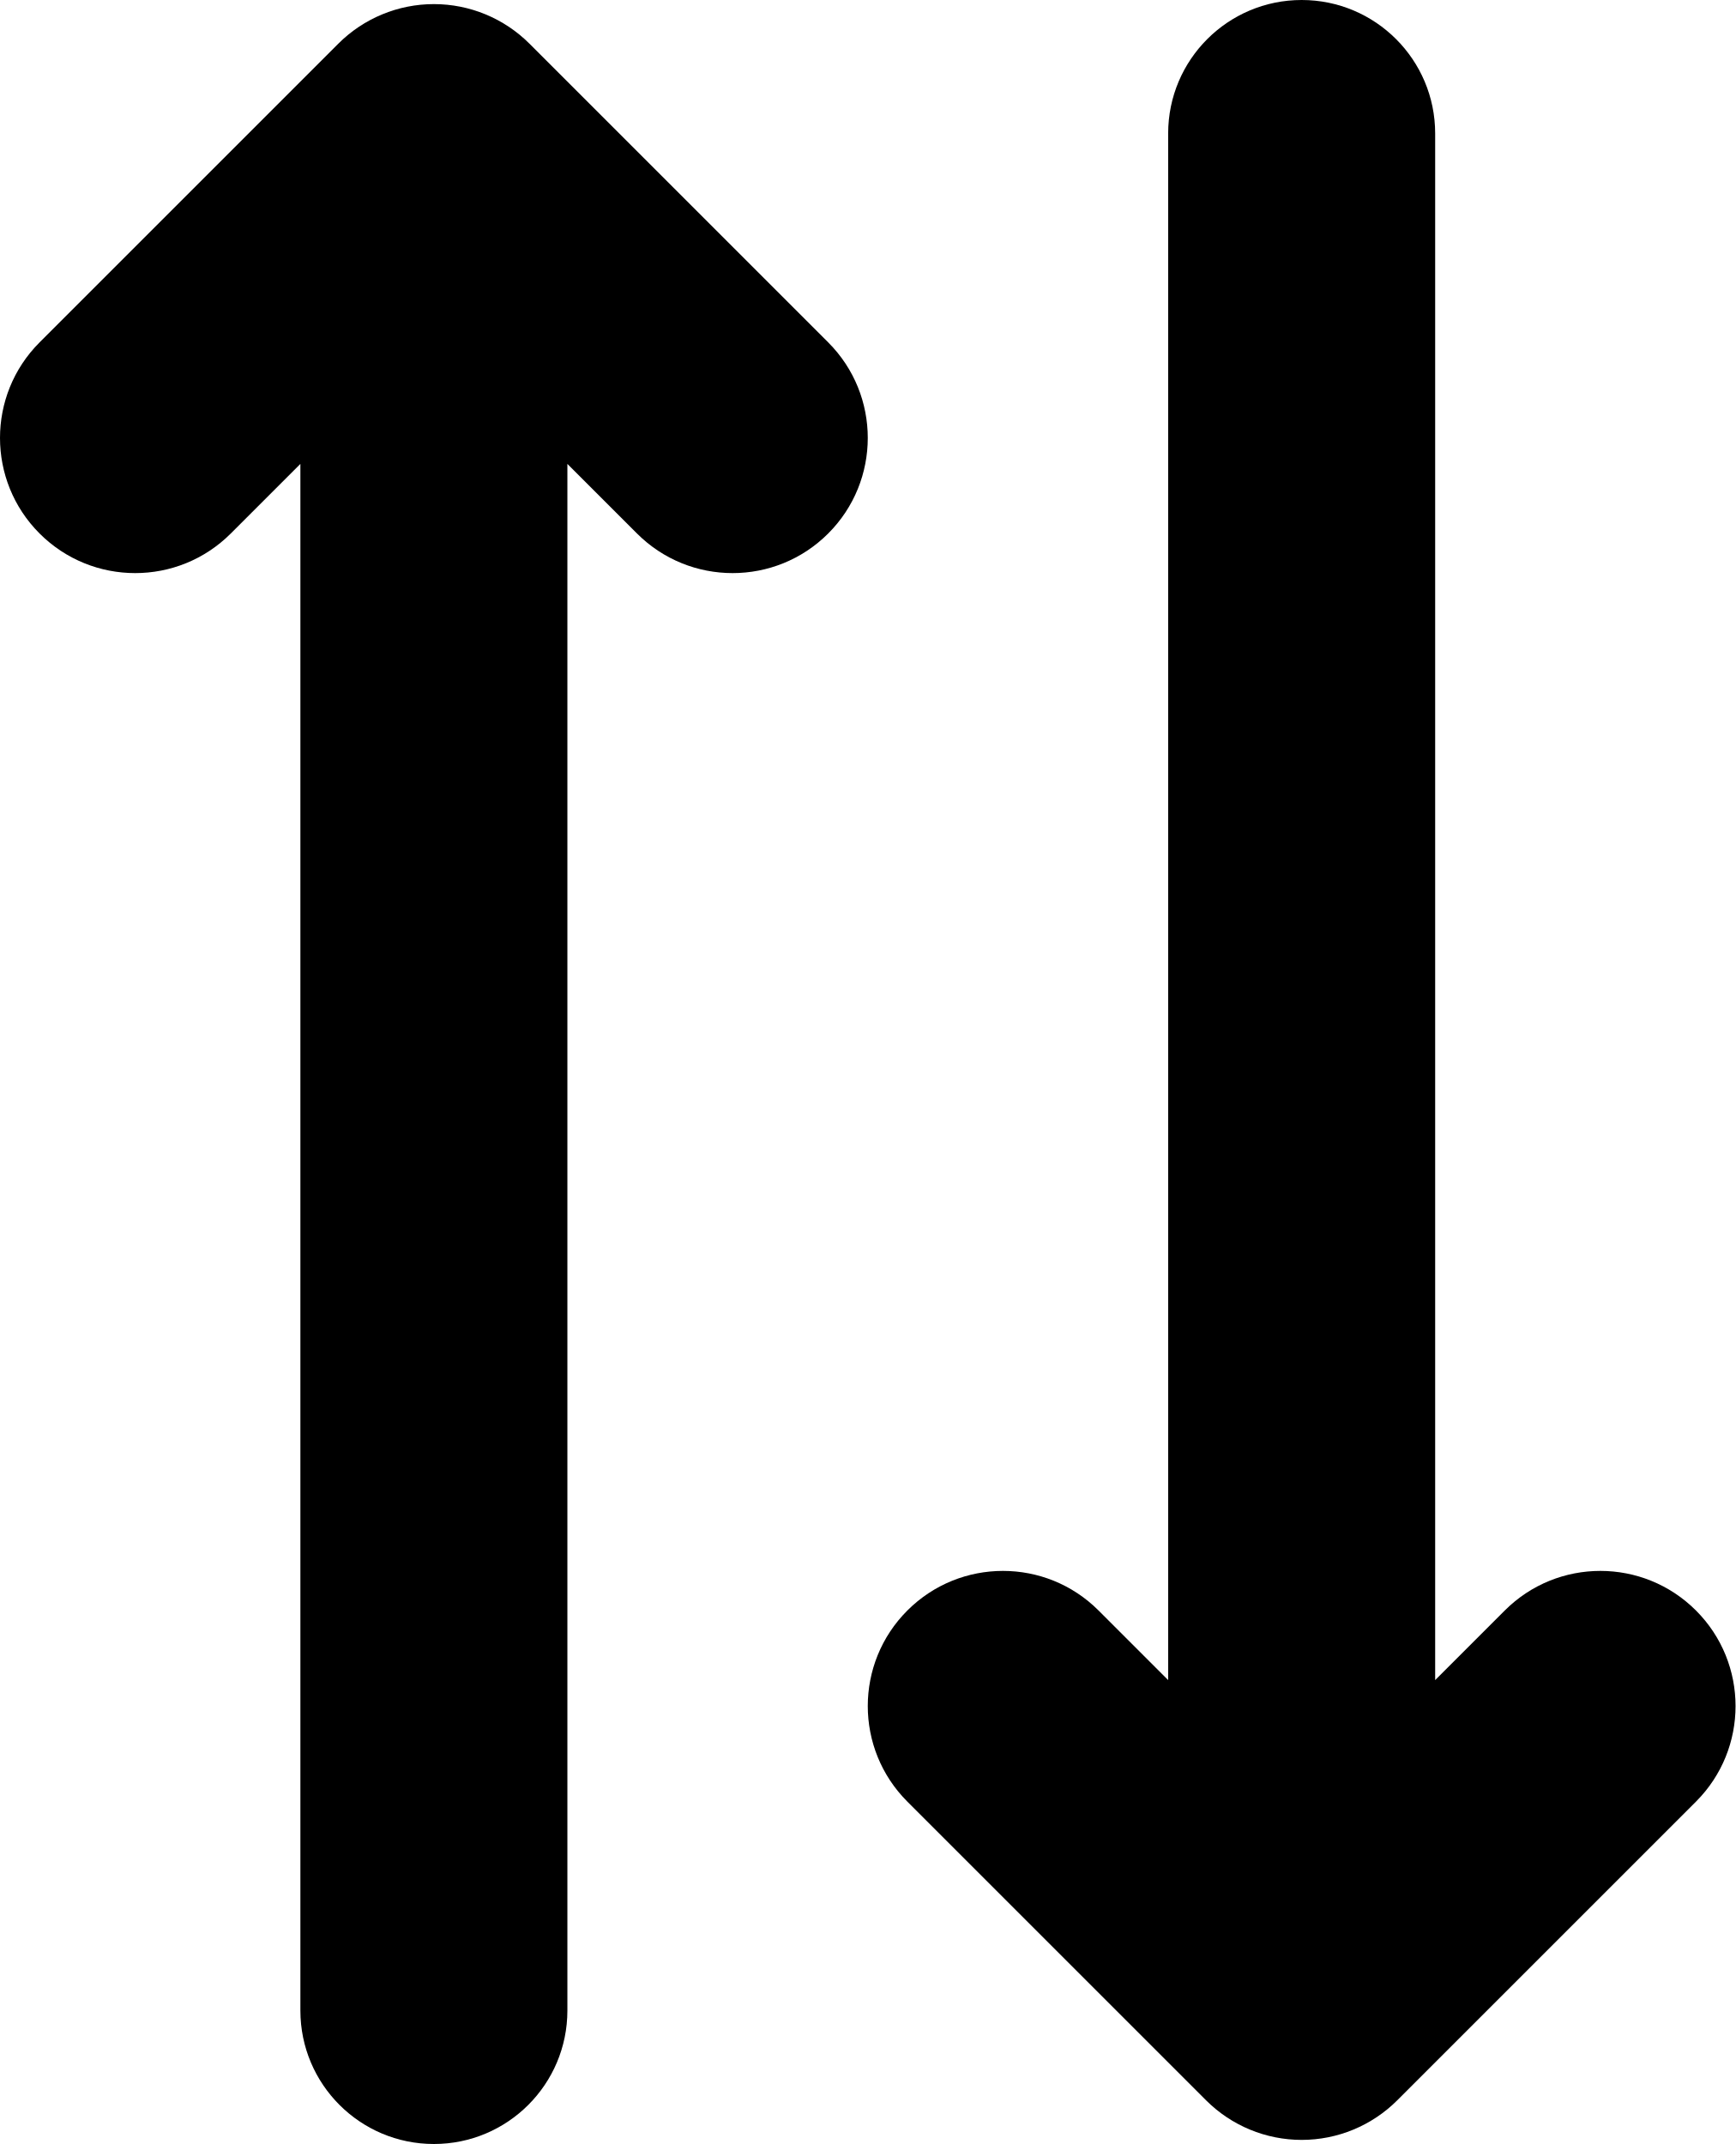
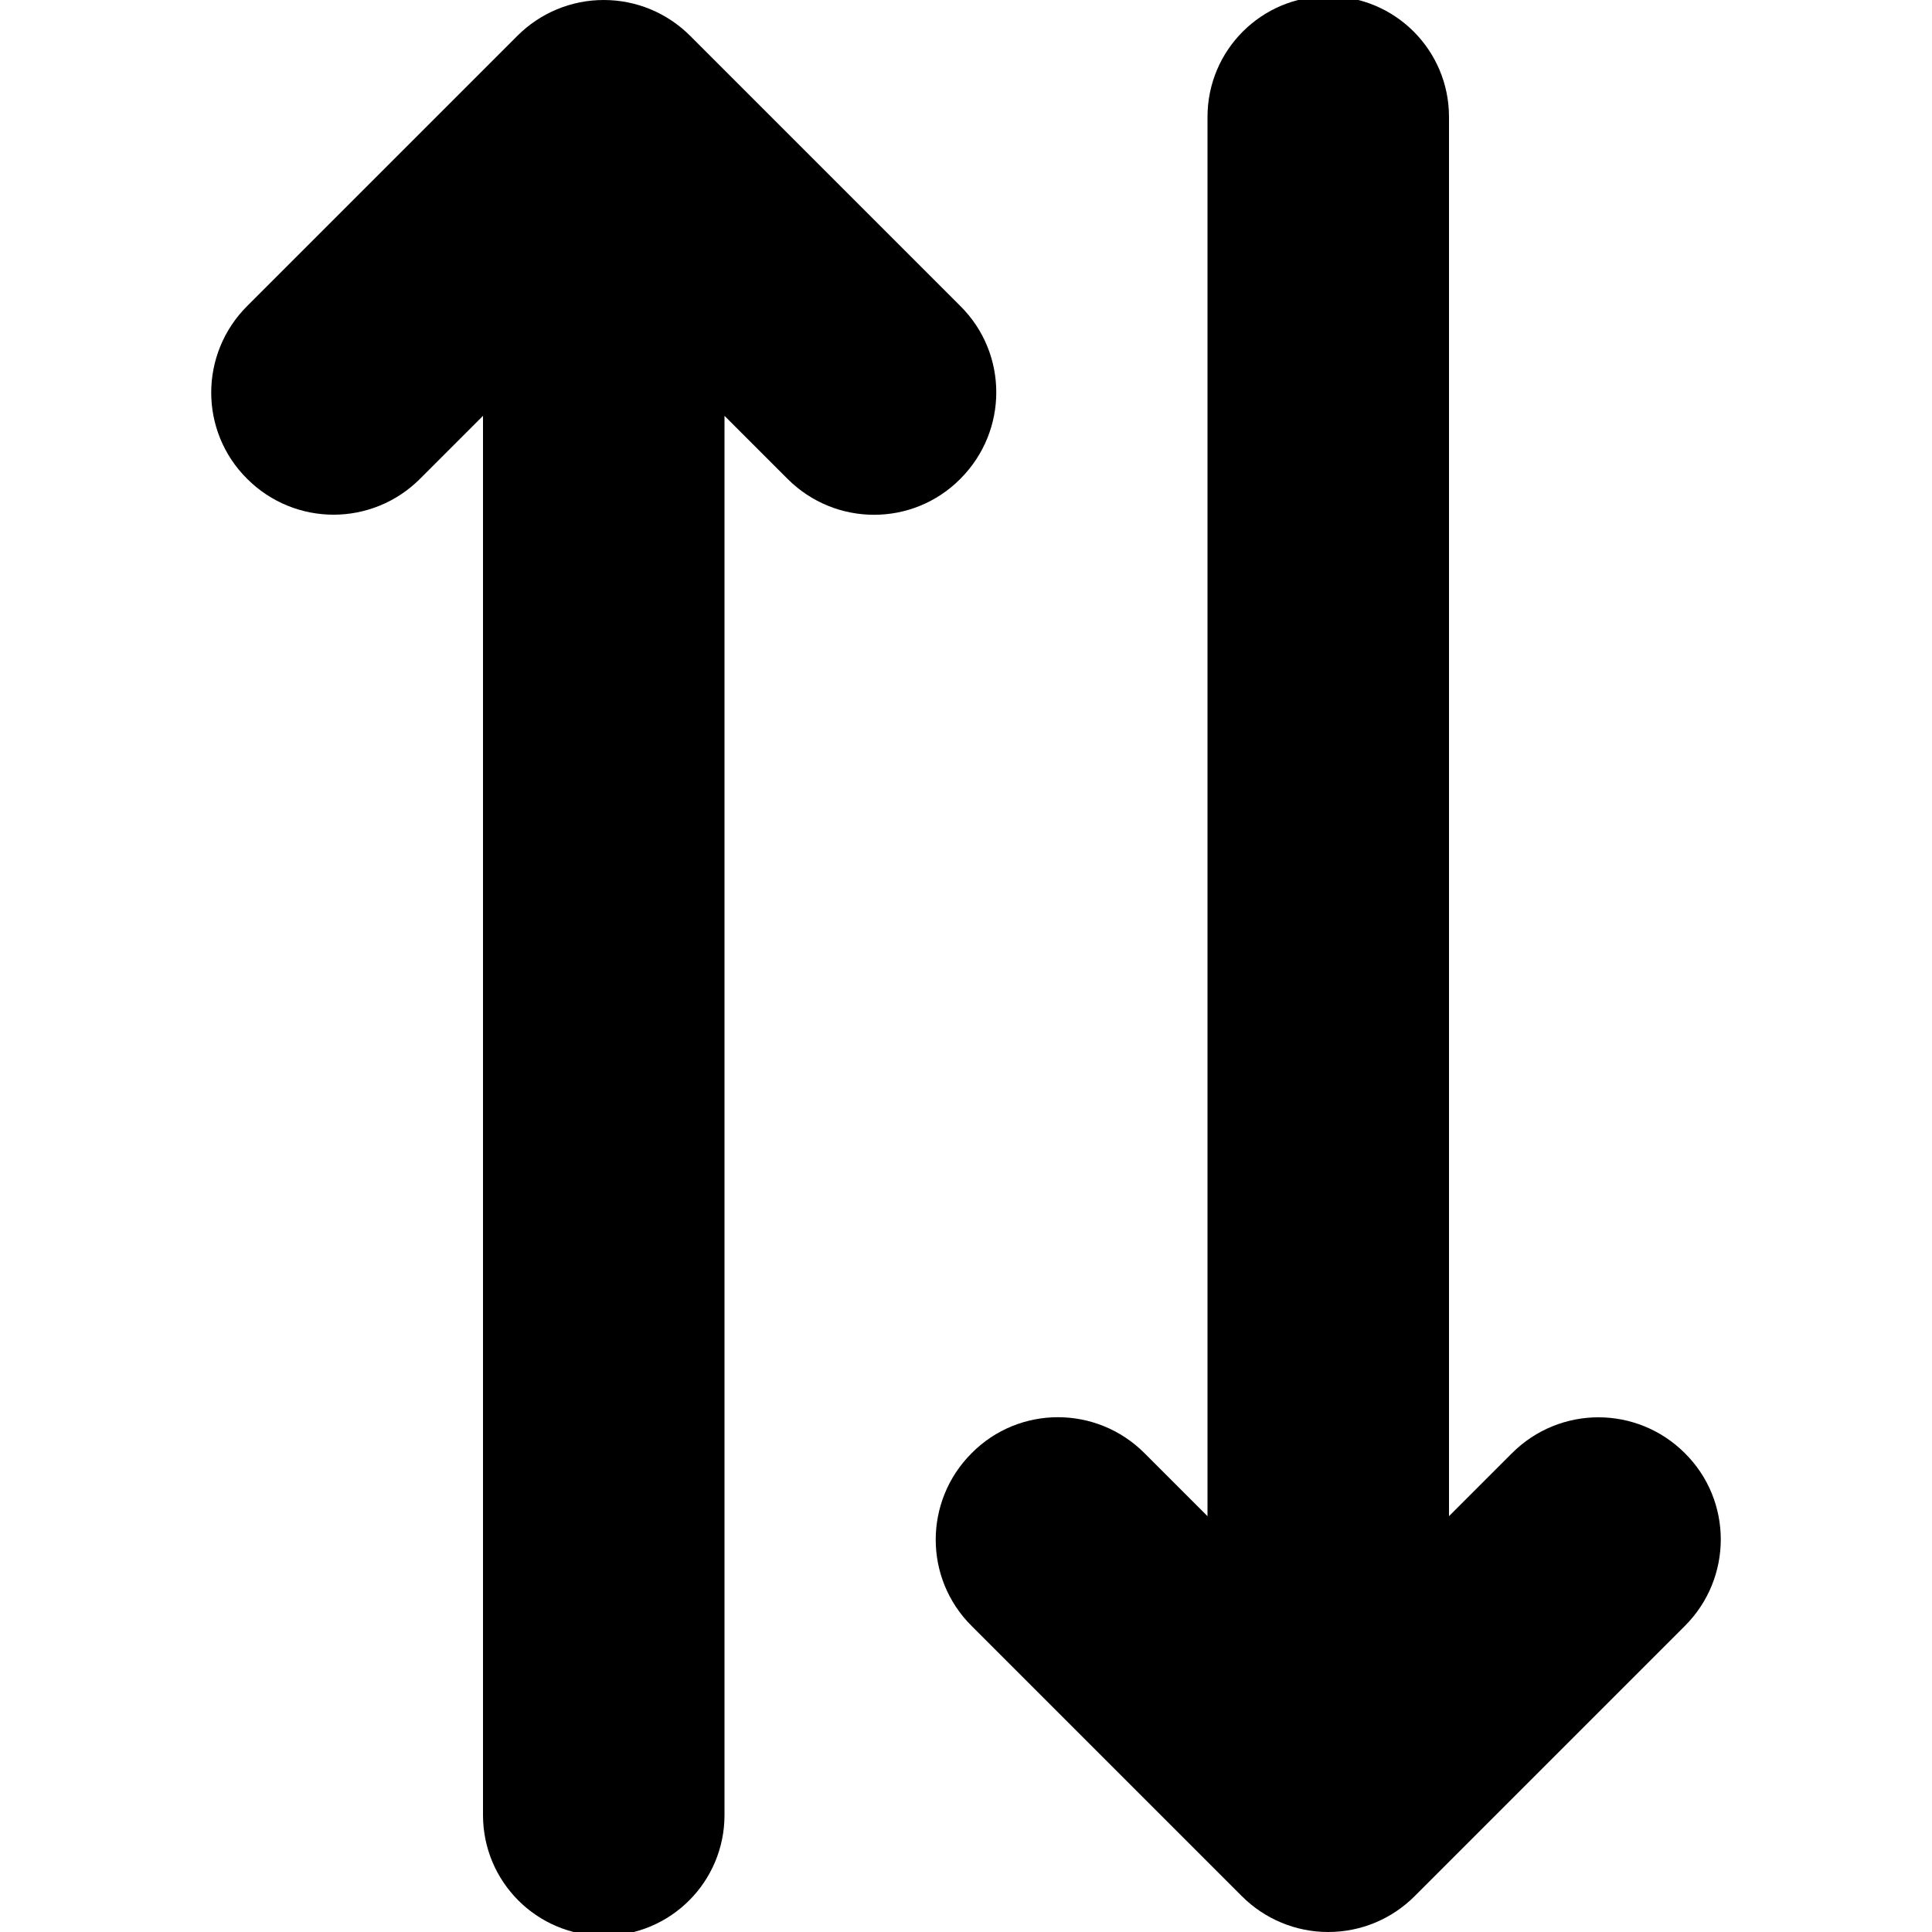
- <svg xmlns="http://www.w3.org/2000/svg" version="1.1" id="import_x5F_export" x="0px" y="0px" viewBox="0 0 416 513.967" enable-background="new 0 0 416 513.967" xml:space="preserve">
-   <g>
-     <path d="M198.51,82.073l-71.598-71.599c-6.077-6.076-14.318-9.49-22.912-9.49s-16.835,3.414-22.912,9.49   L9.49,82.073c-12.653,12.653-12.653,33.17,0,45.823c6.327,6.327,14.619,9.49,22.912,9.49   s16.585-3.163,22.912-9.49L72,111.209v370.758c0,17.673,14.327,32,32,32s32-14.327,32-32v-370.758l16.686,16.687   c12.654,12.653,33.171,12.653,45.823,0C211.163,115.243,211.163,94.727,198.51,82.073z" />
-     <path d="M406.51,386.072c-6.327-6.327-14.619-9.49-22.912-9.49s-16.585,3.163-22.912,9.49L344,402.759V32   c0-17.673-14.327-32-32-32s-32,14.327-32,32v370.759l-16.686-16.687c-12.654-12.653-33.171-12.653-45.823,0   c-12.654,12.653-12.654,33.169-0.001,45.823l71.598,71.599c6.077,6.076,14.318,9.49,22.912,9.49   s16.835-3.414,22.912-9.49l71.599-71.599C419.163,419.241,419.163,398.725,406.51,386.072z" />
+ <svg xmlns="http://www.w3.org/2000/svg" version="1.1" id="Layer_1" x="0px" y="0px" width="512px" height="512px" viewBox="0 0 512 512" enable-background="new 0 0 512 512" xml:space="preserve">
+   <g id="XMLID_2_">
+     <path id="XMLID_4_" d="M254.5,81.1L182.9,9.5C176.8,3.4,168.6,0,160,0c-8.6,0-16.8,3.4-22.9,9.5L65.5,81.1   c-12.7,12.7-12.7,33.2,0,45.8c6.3,6.3,14.6,9.5,22.9,9.5s16.6-3.2,22.9-9.5l16.7-16.7V481c0,17.7,14.3,32,32,32s32-14.3,32-32   V110.2l16.7,16.7c12.7,12.7,33.2,12.7,45.8,0C267.2,114.2,267.2,93.7,254.5,81.1z" />
+     <path id="XMLID_3_" d="M446.5,385.1c-6.3-6.3-14.6-9.5-22.9-9.5s-16.6,3.2-22.9,9.5L384,401.8V31c0-17.7-14.3-32-32-32   s-32,14.3-32,32v370.8l-16.7-16.7c-12.7-12.7-33.2-12.7-45.8,0c-12.7,12.7-12.7,33.2,0,45.8l71.6,71.6c6.1,6.1,14.3,9.5,22.9,9.5   s16.8-3.4,22.9-9.5l71.6-71.6C459.2,418.2,459.2,397.7,446.5,385.1z" />
  </g>
</svg>
